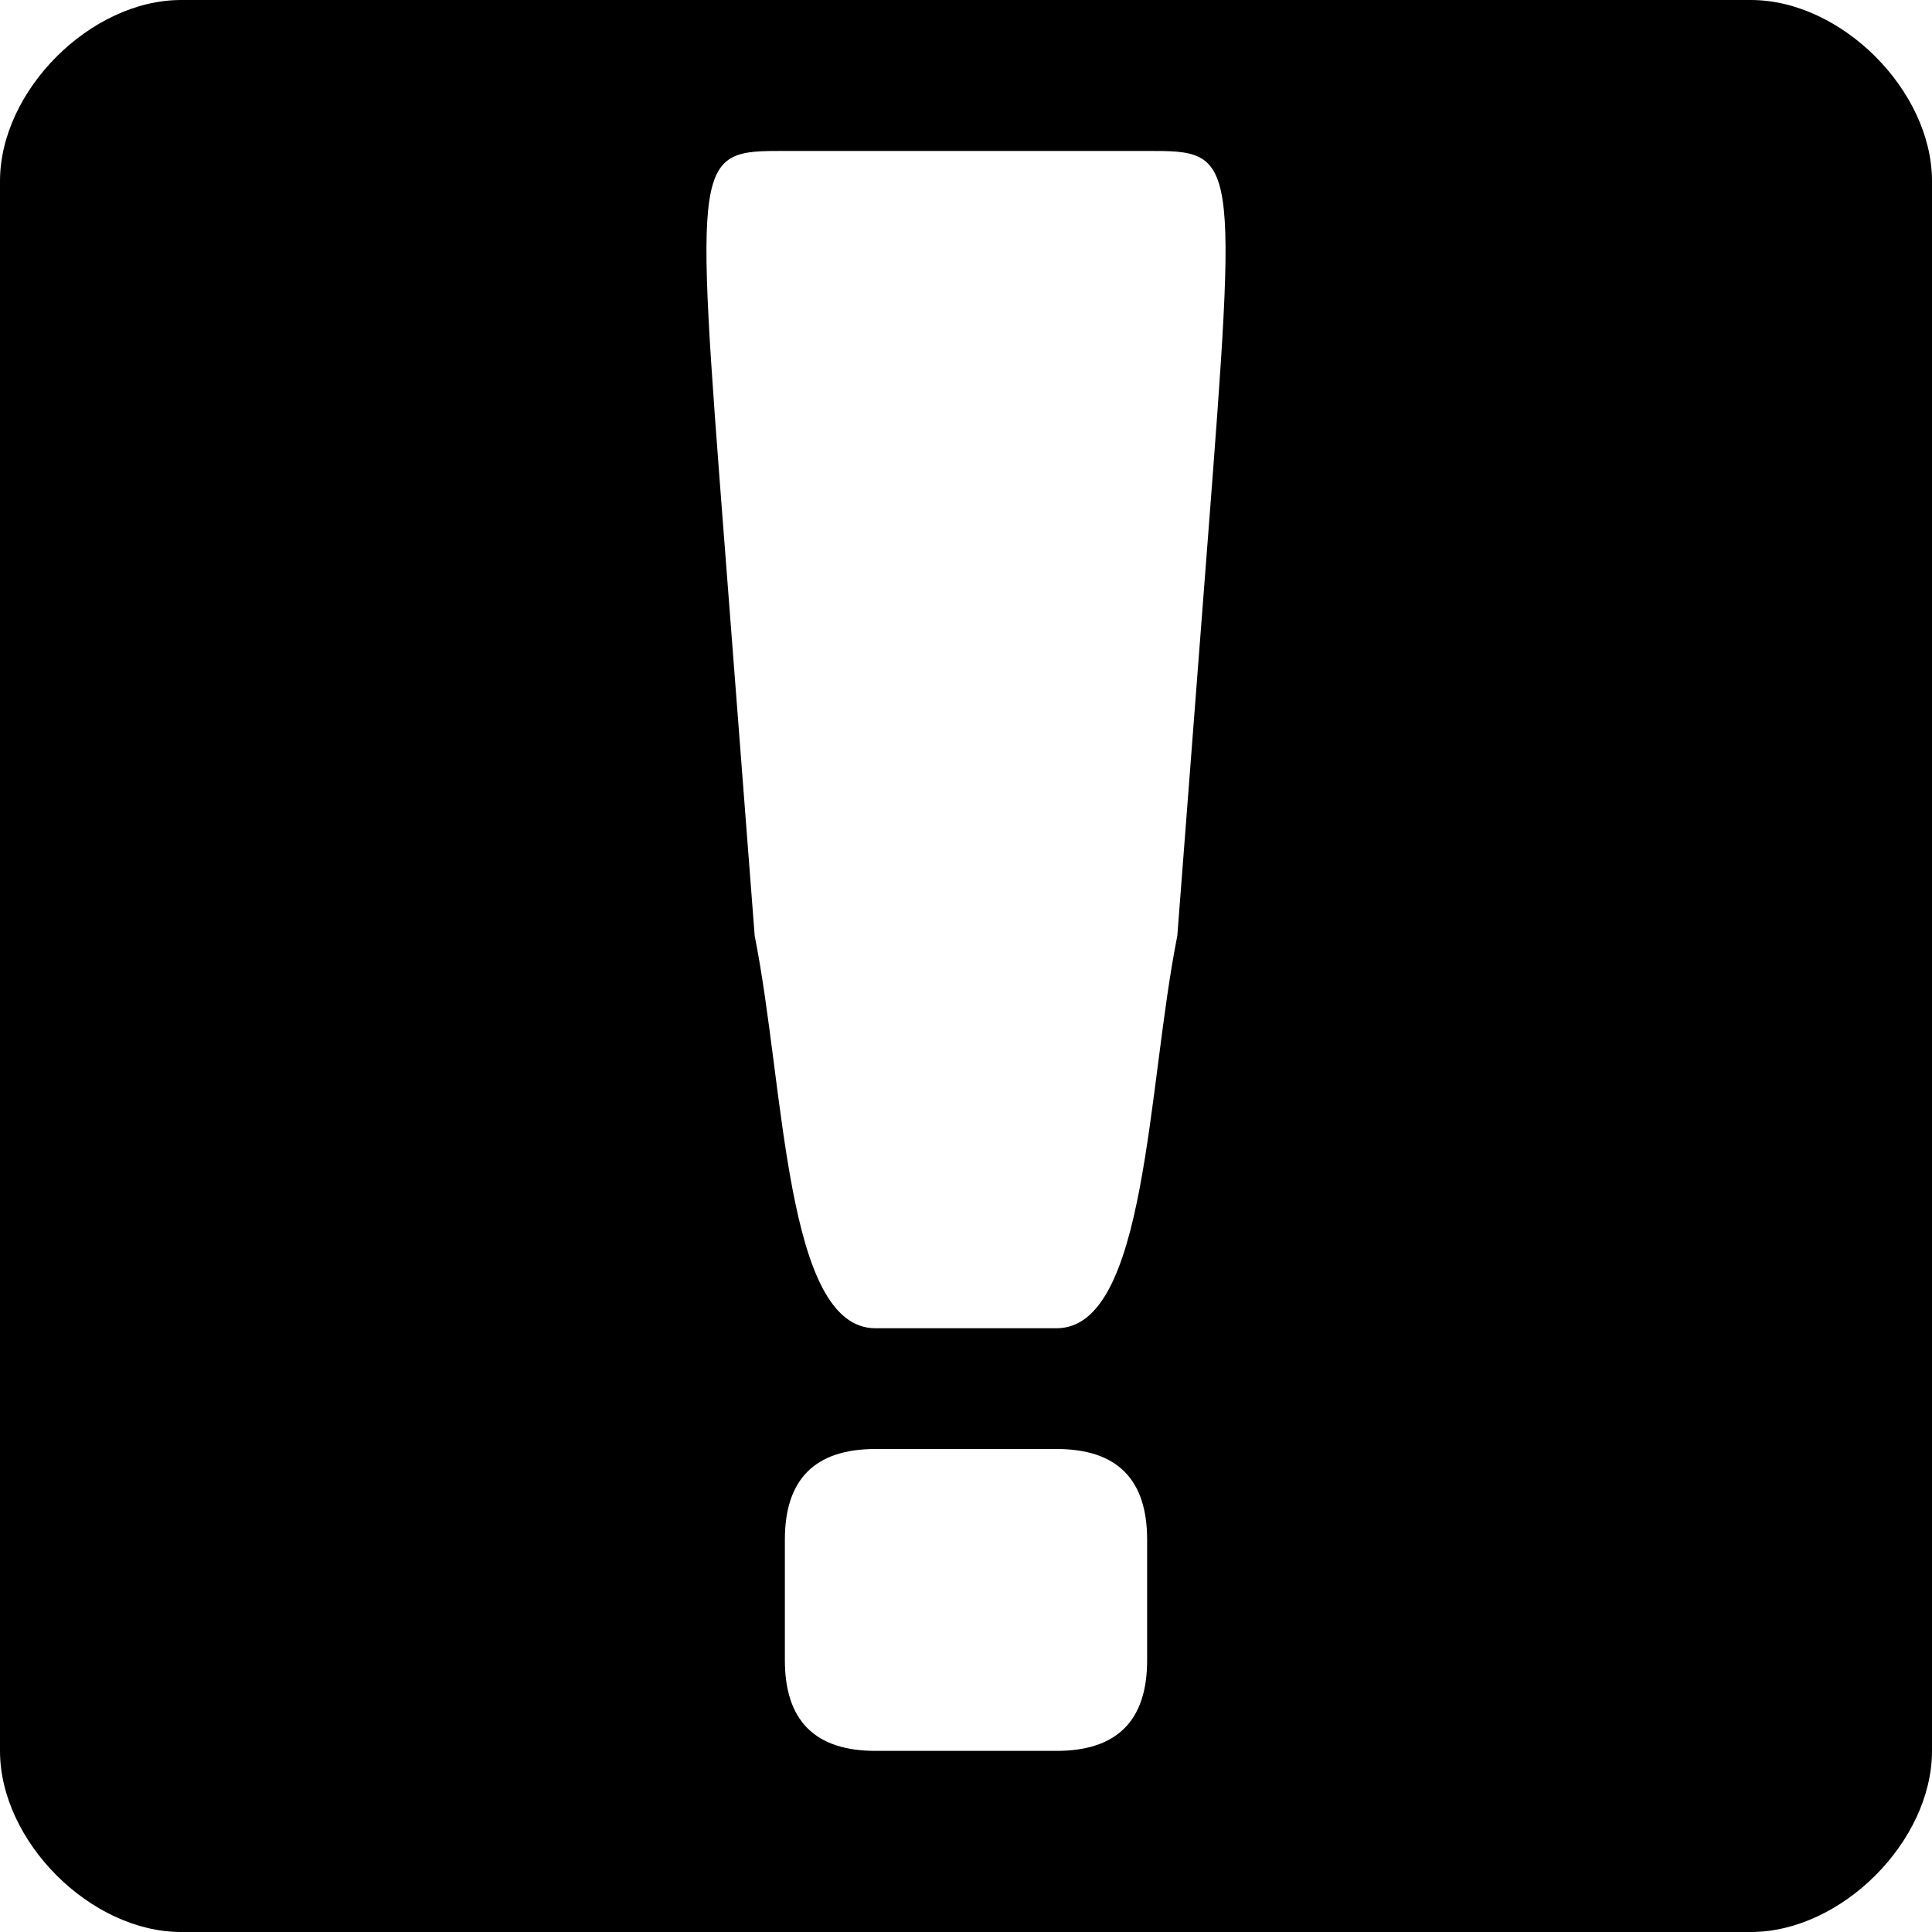
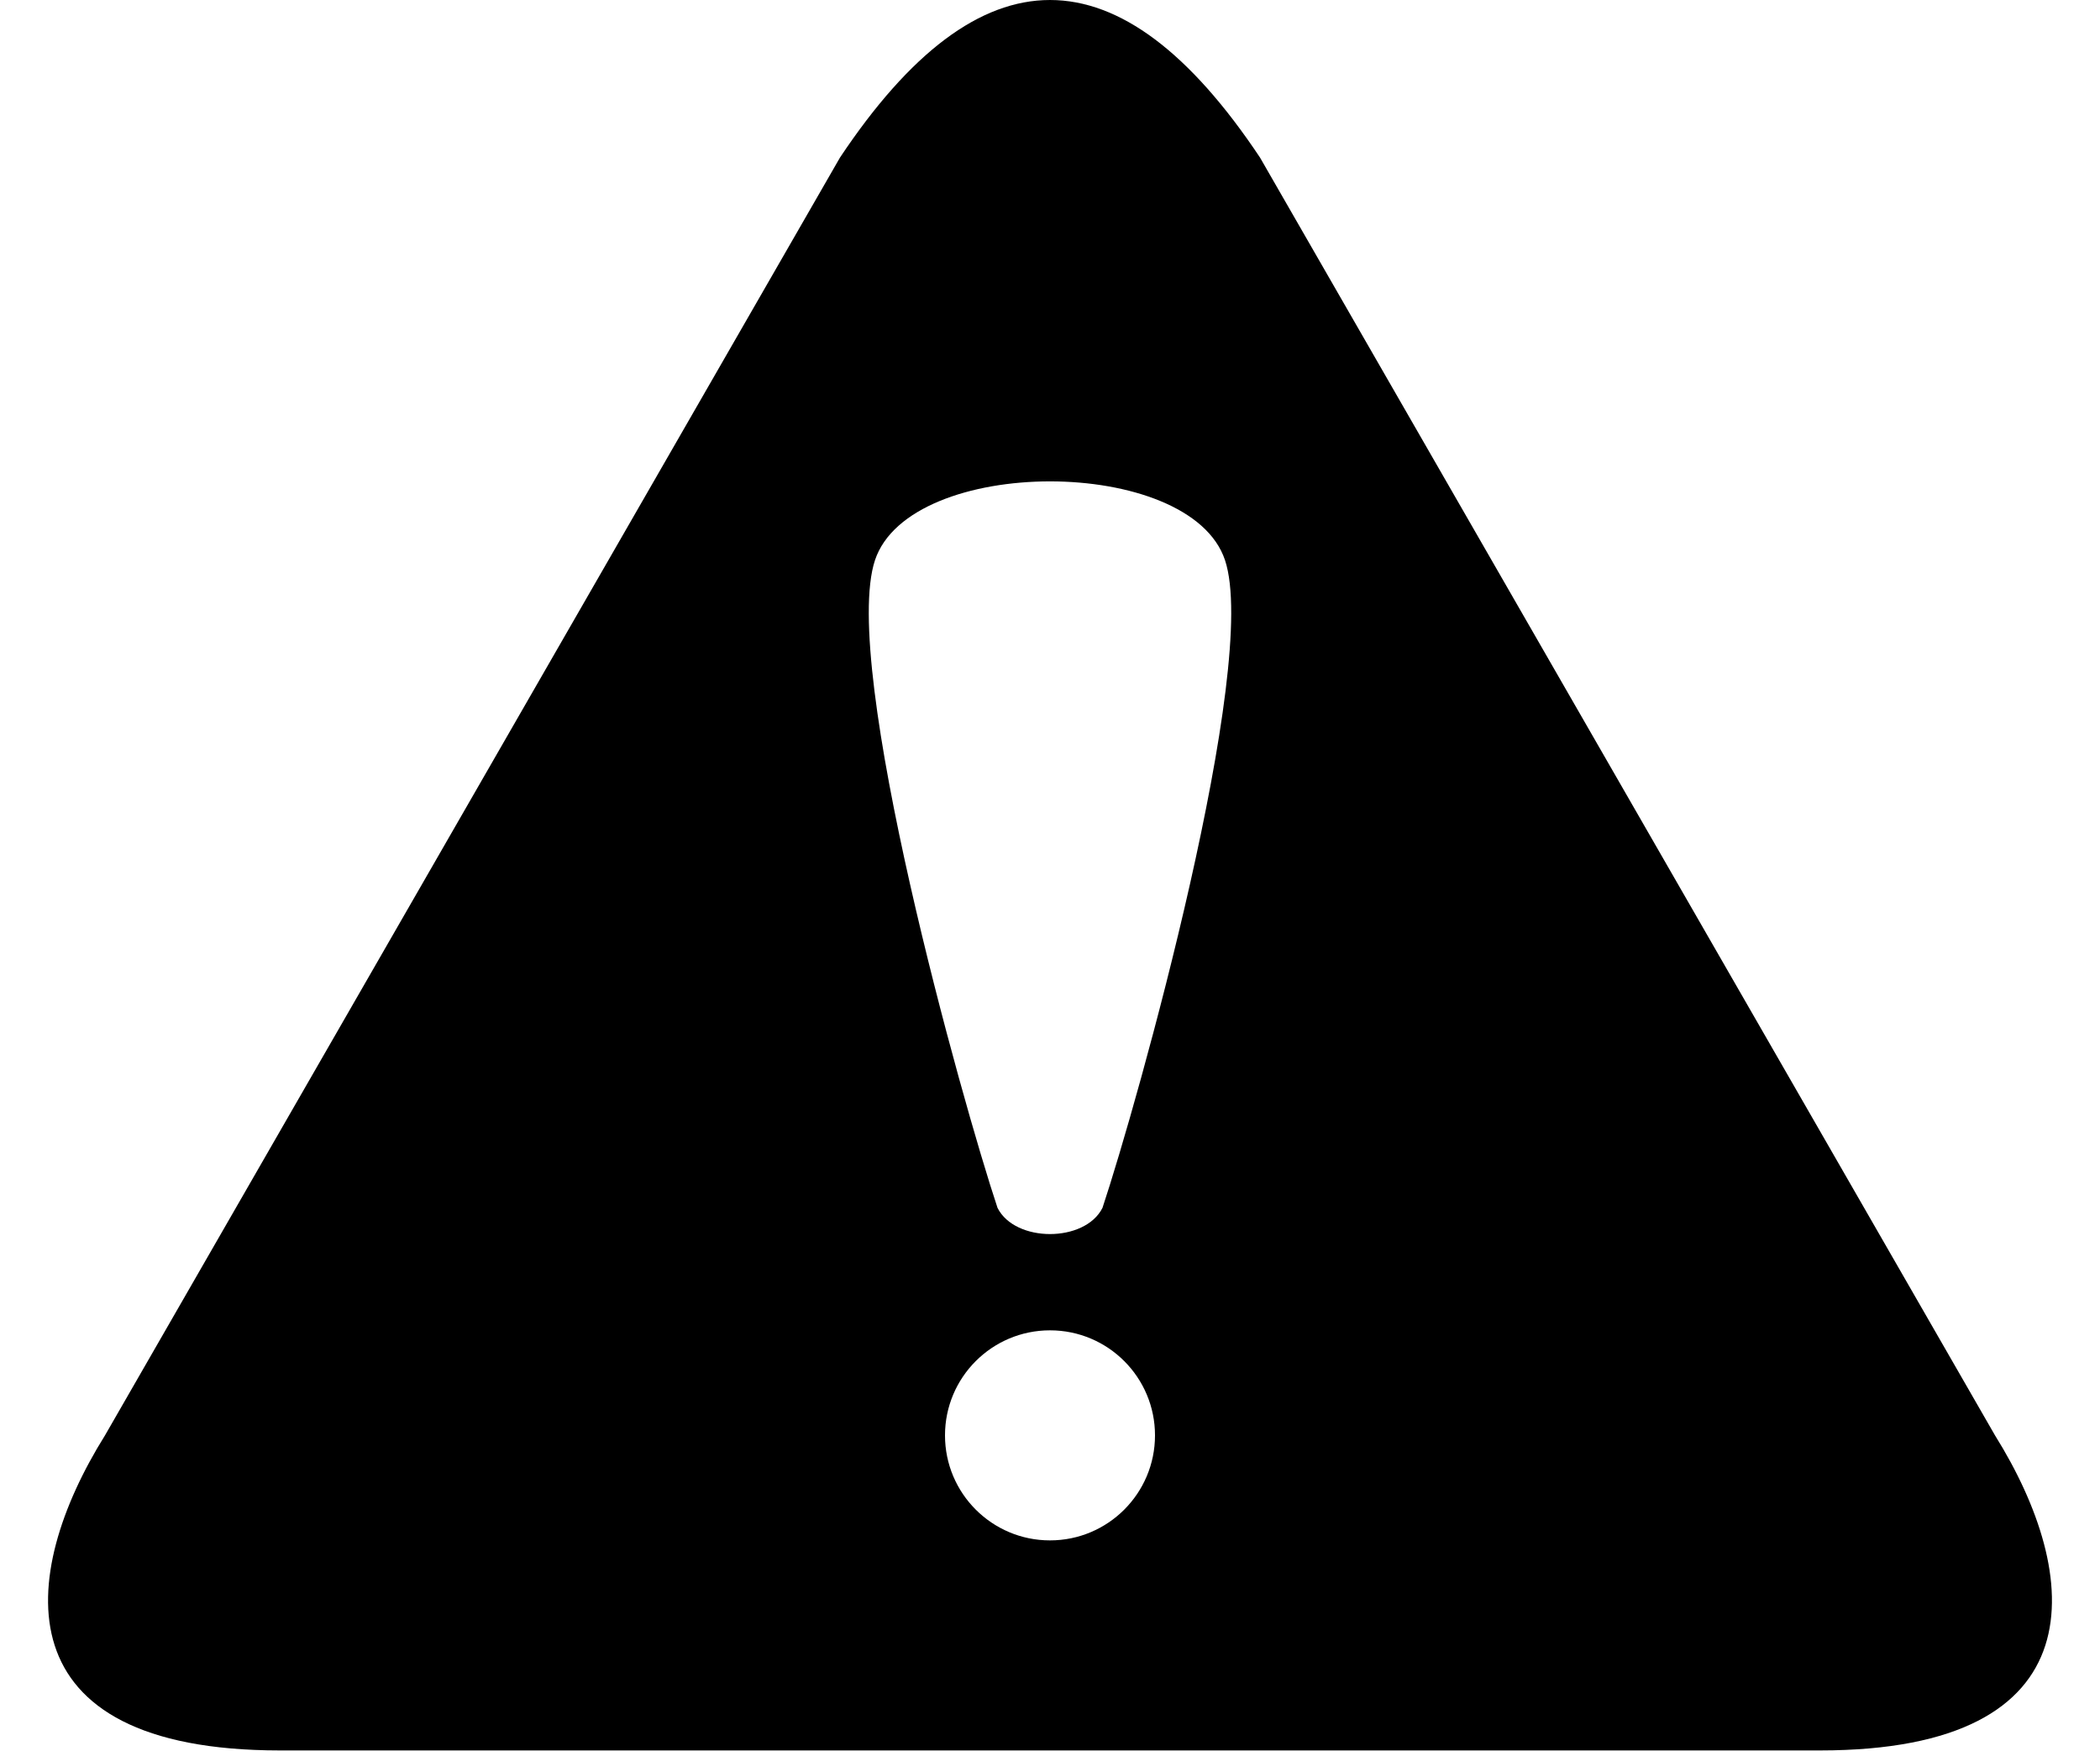
- <svg xmlns="http://www.w3.org/2000/svg" viewBox="0 0 64 64">
-   <path d="M0 58V6c0-3 3-6 6-6h52c3 0 6 3 6 6v52c0 3-3 6-6 6H6c-3 0-6-3-6-6Zm38-7c0-2-1-3-3-3h-6c-2 0-3 1-3 3v4c0 2 1 3 3 3h6c2 0 3-1 3-3v-4ZM25 31c1 5 1 13 4 13h6c3 0 3-8 4-13l1-13c1-13 1-13-2-13H26c-3 0-3 0-2 13l1 13Z" />
+ <svg xmlns="http://www.w3.org/2000/svg" viewBox="0 0 120 100">
+   <path d="M48 9C56-3 64-3 72 9l42 73c5 8 6 18-10 18H16C0 100 1 90 6 82L48 9Zm2 23c-2 6 5 31 7 37 1 2 5 2 6 0 2-6 9-31 7-37s-18-6-20 0Zm10 44a6 6 0 1 0 0 12 6 6 0 0 0 0-12Z" />
</svg>
